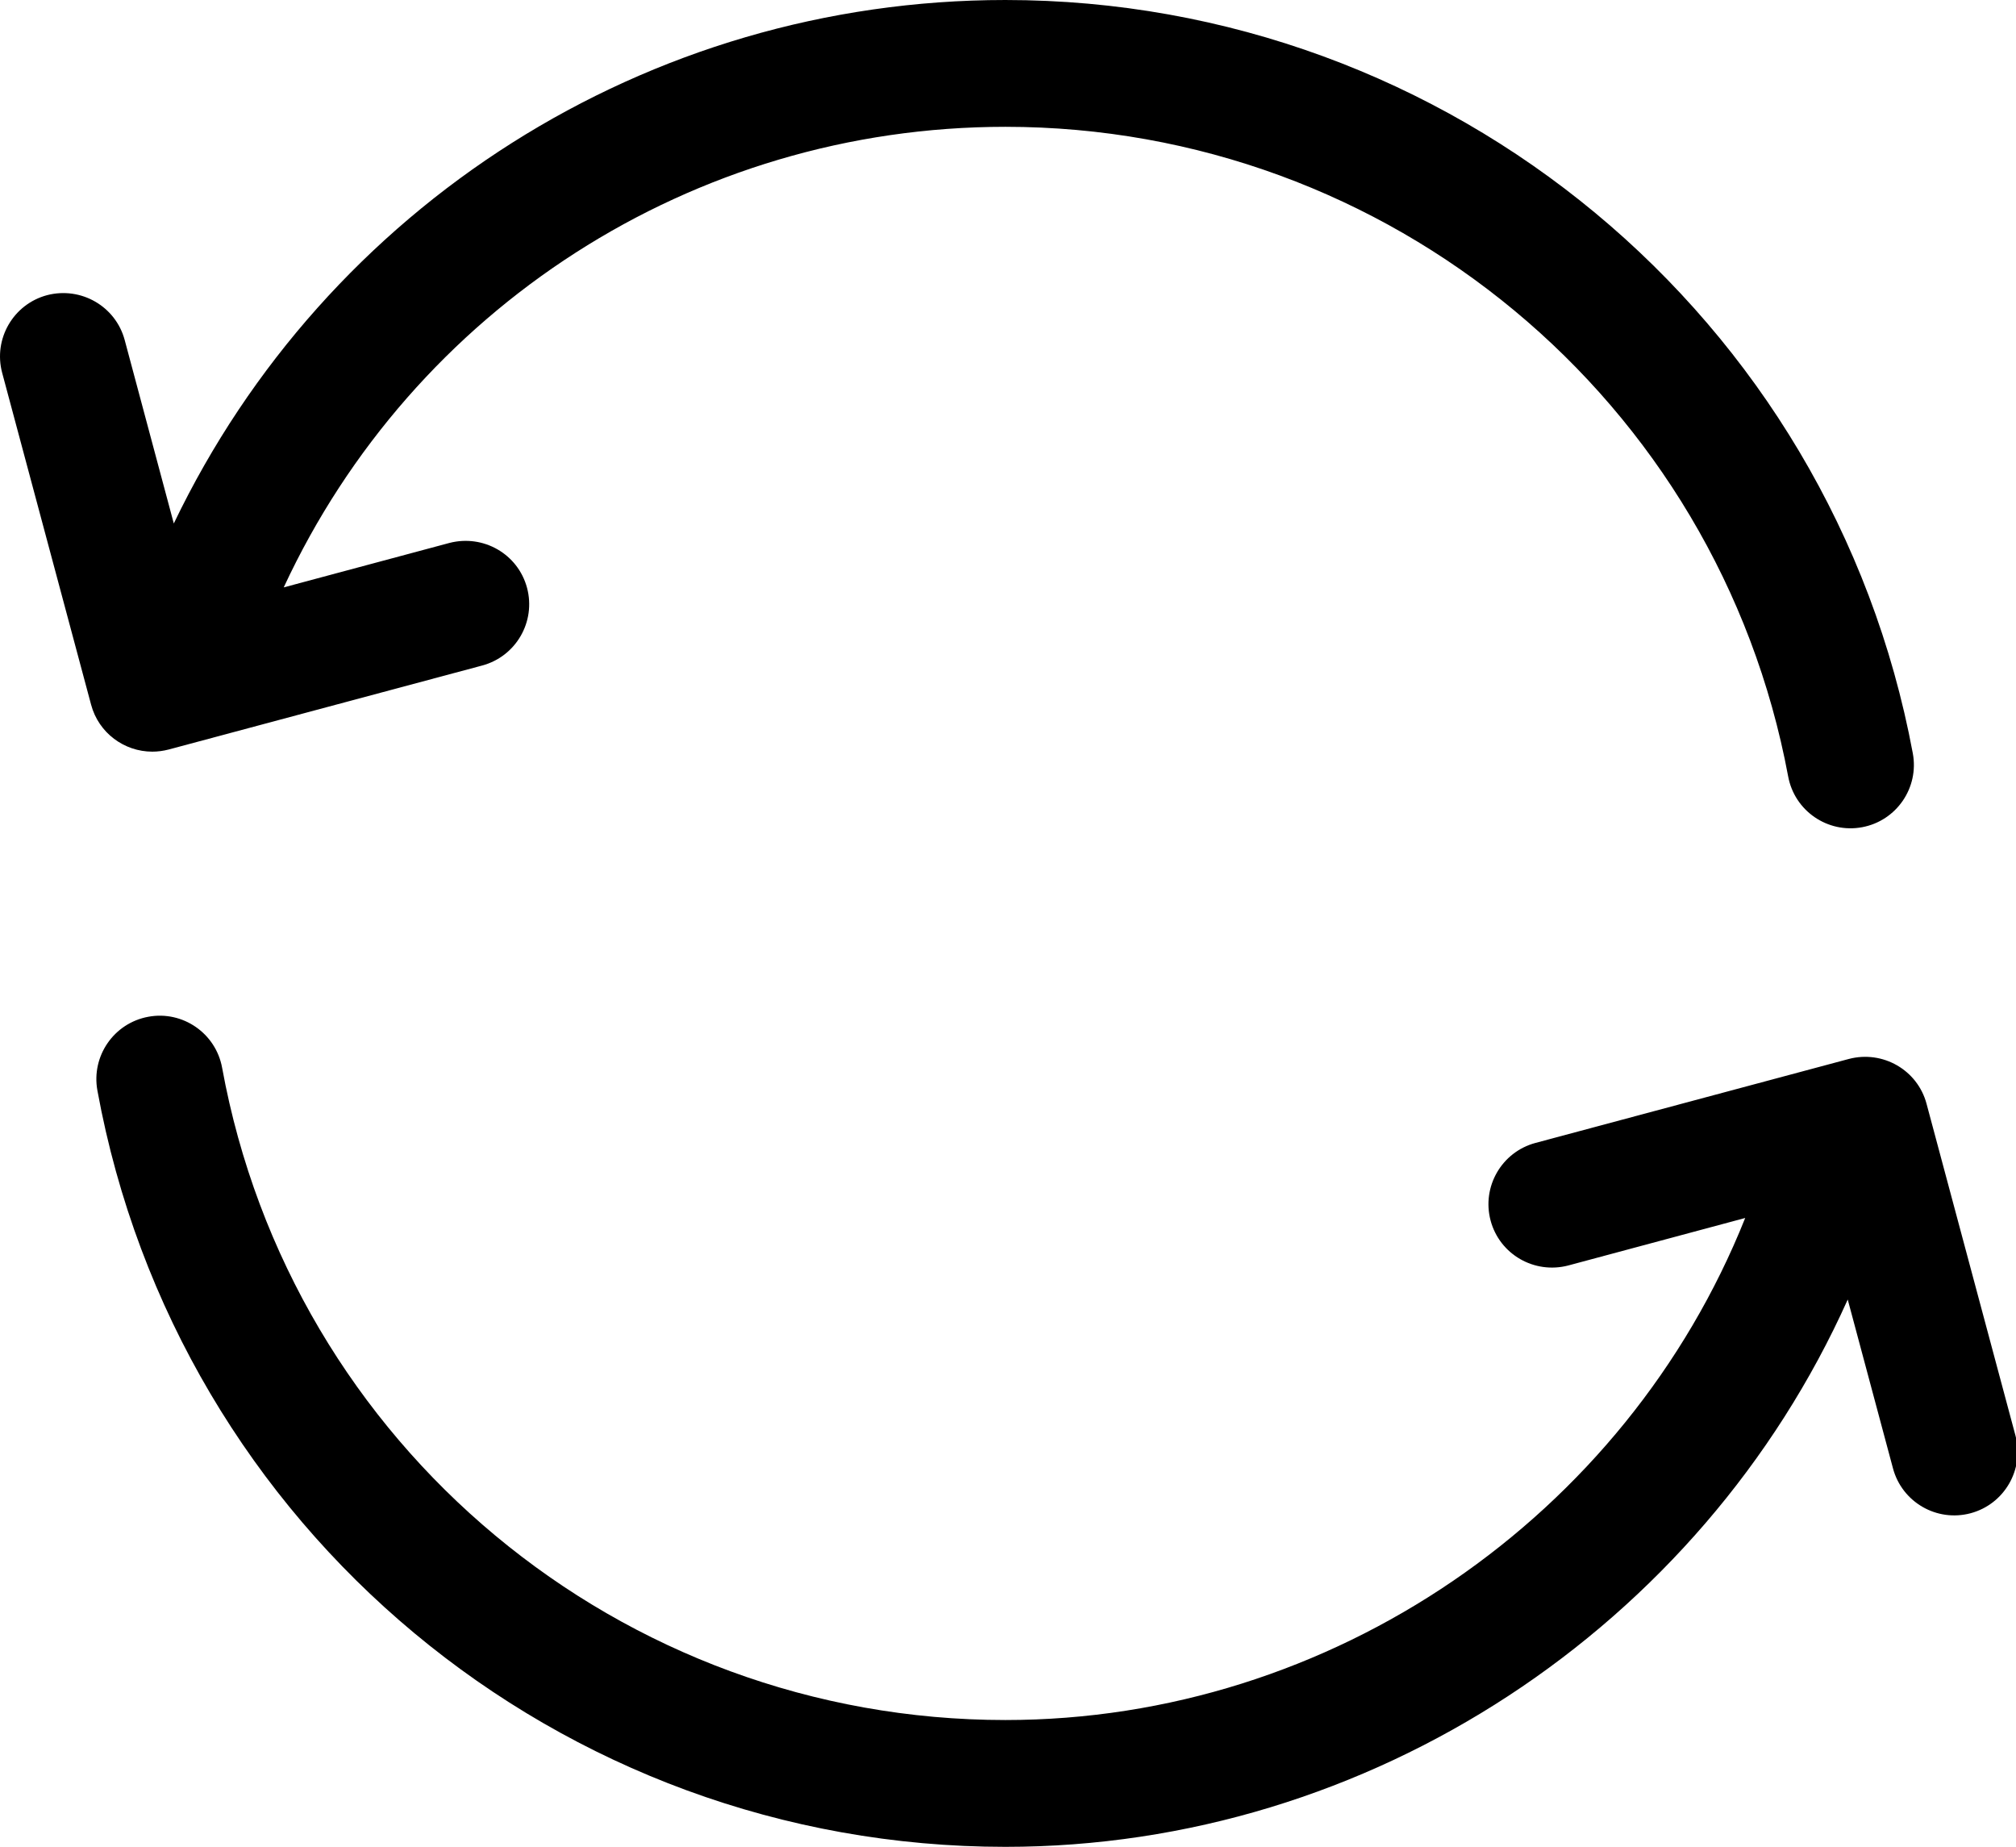
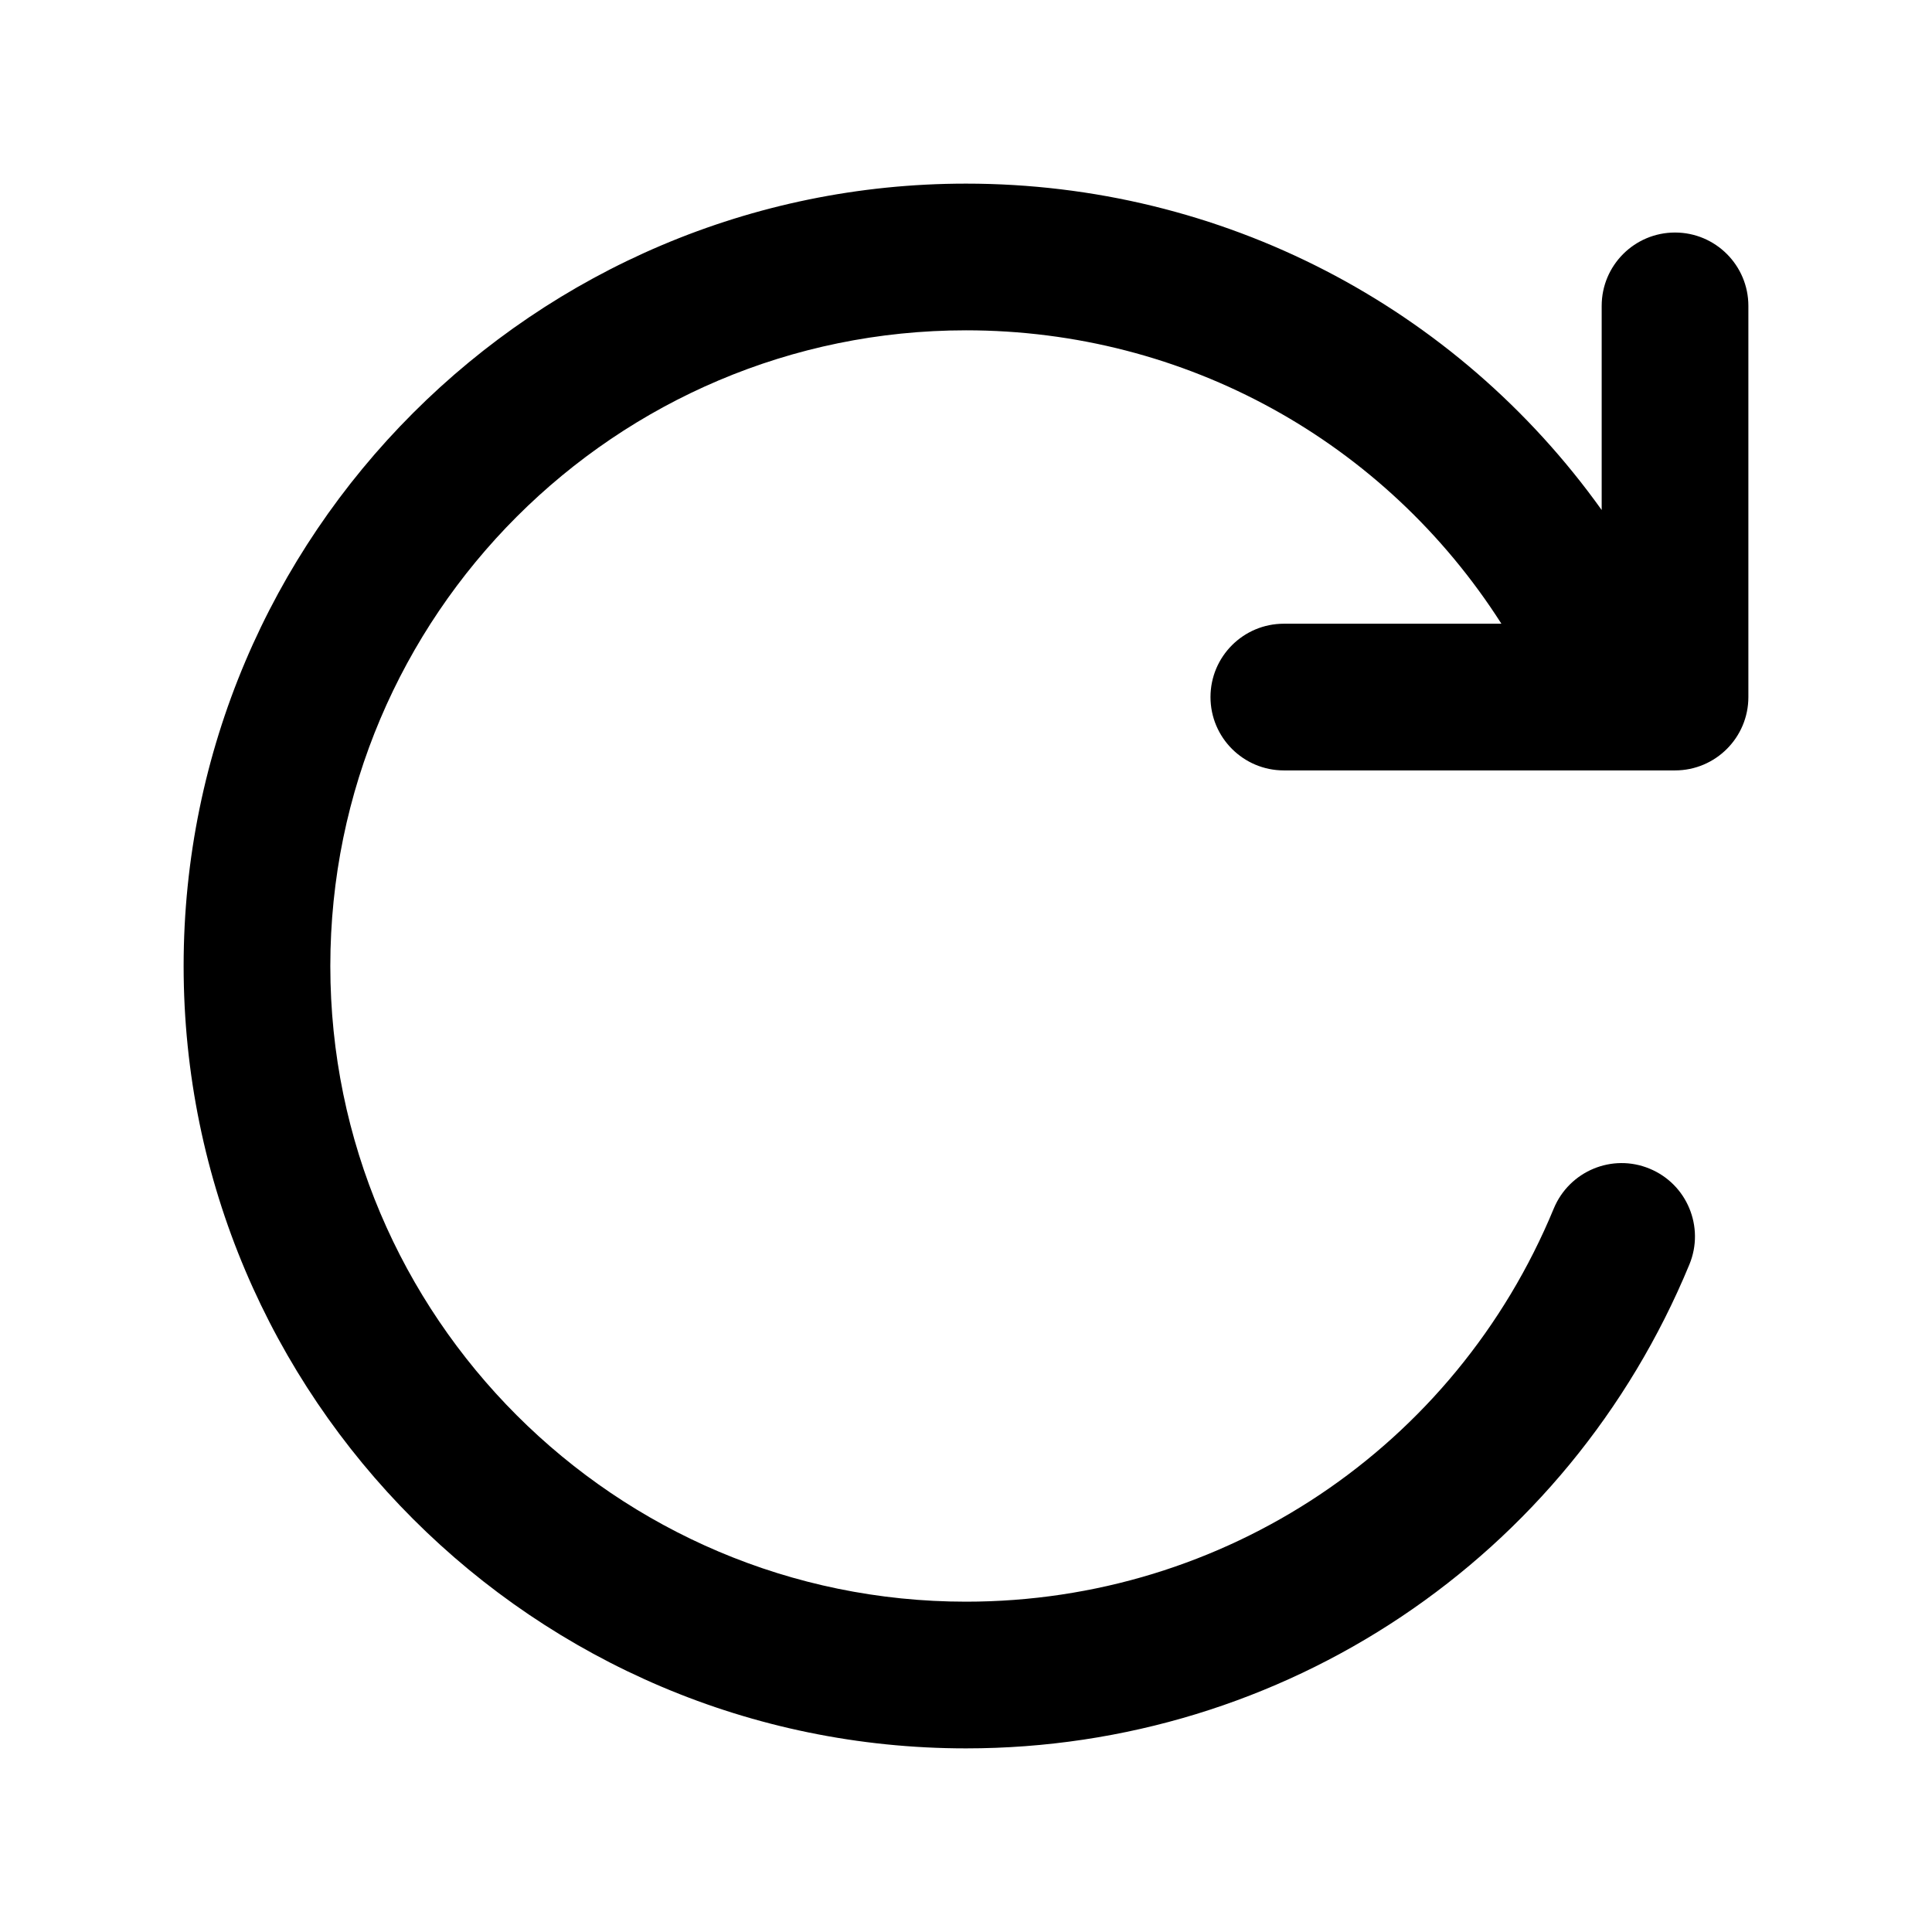
- <svg xmlns="http://www.w3.org/2000/svg" t="1585736385637" class="icon" viewBox="0 0 1118 1024" version="1.1" p-id="2204" width="218.359" height="200">
-   <defs>
-     <style type="text/css" />
-   </defs>
-   <path d="M84.458 416.762c3.021 0 6.067-0.4 9.133-1.199l173.835-46.568a35.198 35.198 0 0 0 24.846-43.083c-5.038-18.749-24.232-29.76-43.083-24.862l-91.847 24.632C229.085 171.204 384.029 70.31 557.556 70.31c212.638 0 395.216 151.498 434.101 360.228a35.157 35.157 0 0 0 40.988 28.123 35.137 35.137 0 0 0 28.128-40.989C1015.678 175.657 804.039 0.001 557.556 0.001c-198.983 0-376.847 114.447-461.174 290.247L69.151 188.53c-5.038-18.749-24.278-29.761-43.078-24.867a35.188 35.188 0 0 0-24.866 43.078l49.313 183.982c4.198 15.702 18.421 26.039 33.938 26.039zM1117.699 795.943l-49.307-183.952c-5.013-18.727-24.259-29.765-43.053-24.851l-173.834 46.569a35.183 35.183 0 0 0-24.862 43.078c5.038 18.748 24.258 29.785 43.073 24.866l98.109-26.331c-66.161 165.689-229.517 278.365-410.263 278.365-213.4 0-396.066-152.102-434.387-361.673-3.492-19.127-21.892-31.788-40.897-28.265a35.157 35.157 0 0 0-28.265 40.886c44.434 243.006 256.19 419.367 503.544 419.367 202.378 0 385.751-122.054 467.128-303.461l25.092 93.604a35.172 35.172 0 0 0 43.058 24.882 35.188 35.188 0 0 0 24.866-43.083z" p-id="2205" />
+ <svg xmlns="http://www.w3.org/2000/svg" t="1586405098183" class="icon" viewBox="0 0 1024 1024" version="1.1" p-id="3330" width="200" height="200">
+   <path d="M887.8 123.243c-21.462 0-38.875 17.414-38.875 38.875l0 108.199C771.729 162.372 647.61 97.326 512 97.326c-228.648 0-414.676 186.026-414.676 414.676s186.029 414.673 414.676 414.673c168.538 0 319.055-100.681 383.417-256.488 4.1-9.924 3.774-20.552-0.024-29.714-3.796-9.211-11.137-16.957-21.083-21.058-9.895-4.102-20.523-3.796-29.714 0.026-9.185 3.823-16.93 11.162-21.056 21.084-52.293 126.6-174.589 208.398-311.54 208.398-185.775 0-336.925-151.146-336.925-336.922s151.149-336.925 336.925-336.925c116.272 0 222.119 58.897 283.773 155.504L680.462 330.582c-21.462 0-38.875 17.414-38.875 38.875 0 21.46 17.414 38.875 38.875 38.875l207.338 0c21.462 0 38.875-17.417 38.875-38.875L926.675 162.118C926.675 140.657 909.262 123.243 887.8 123.243z" p-id="3331" />
</svg>
